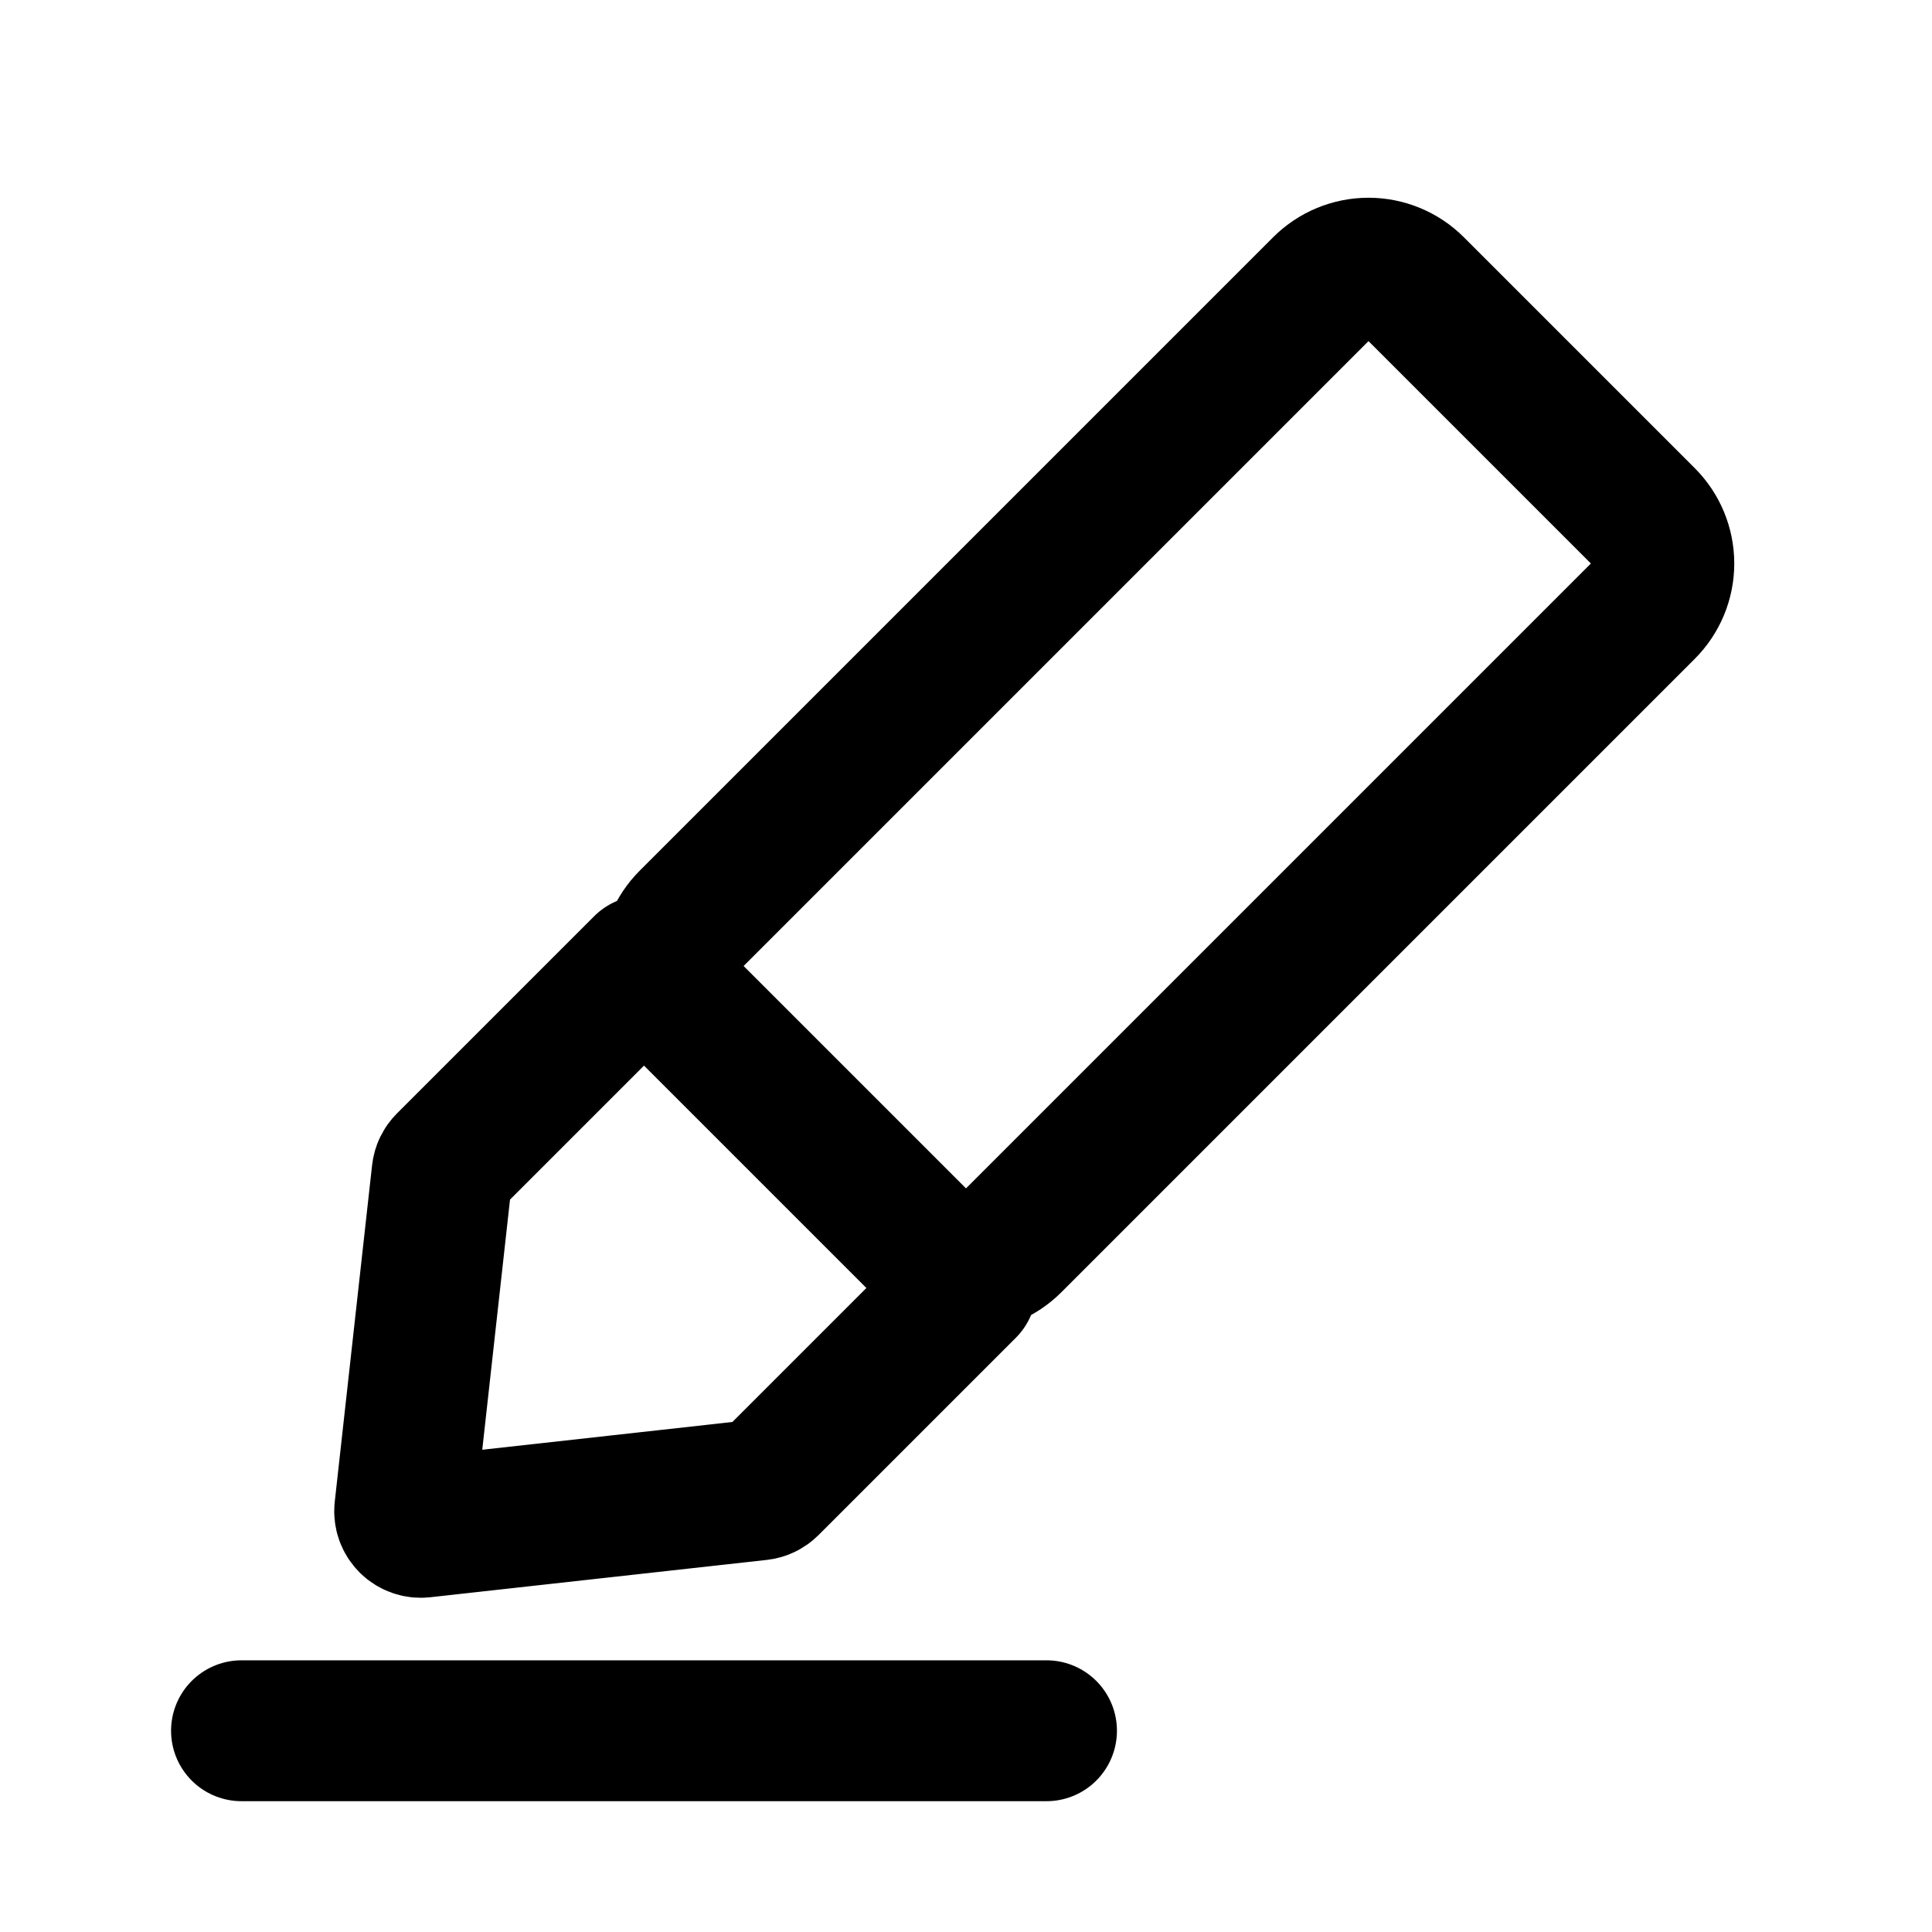
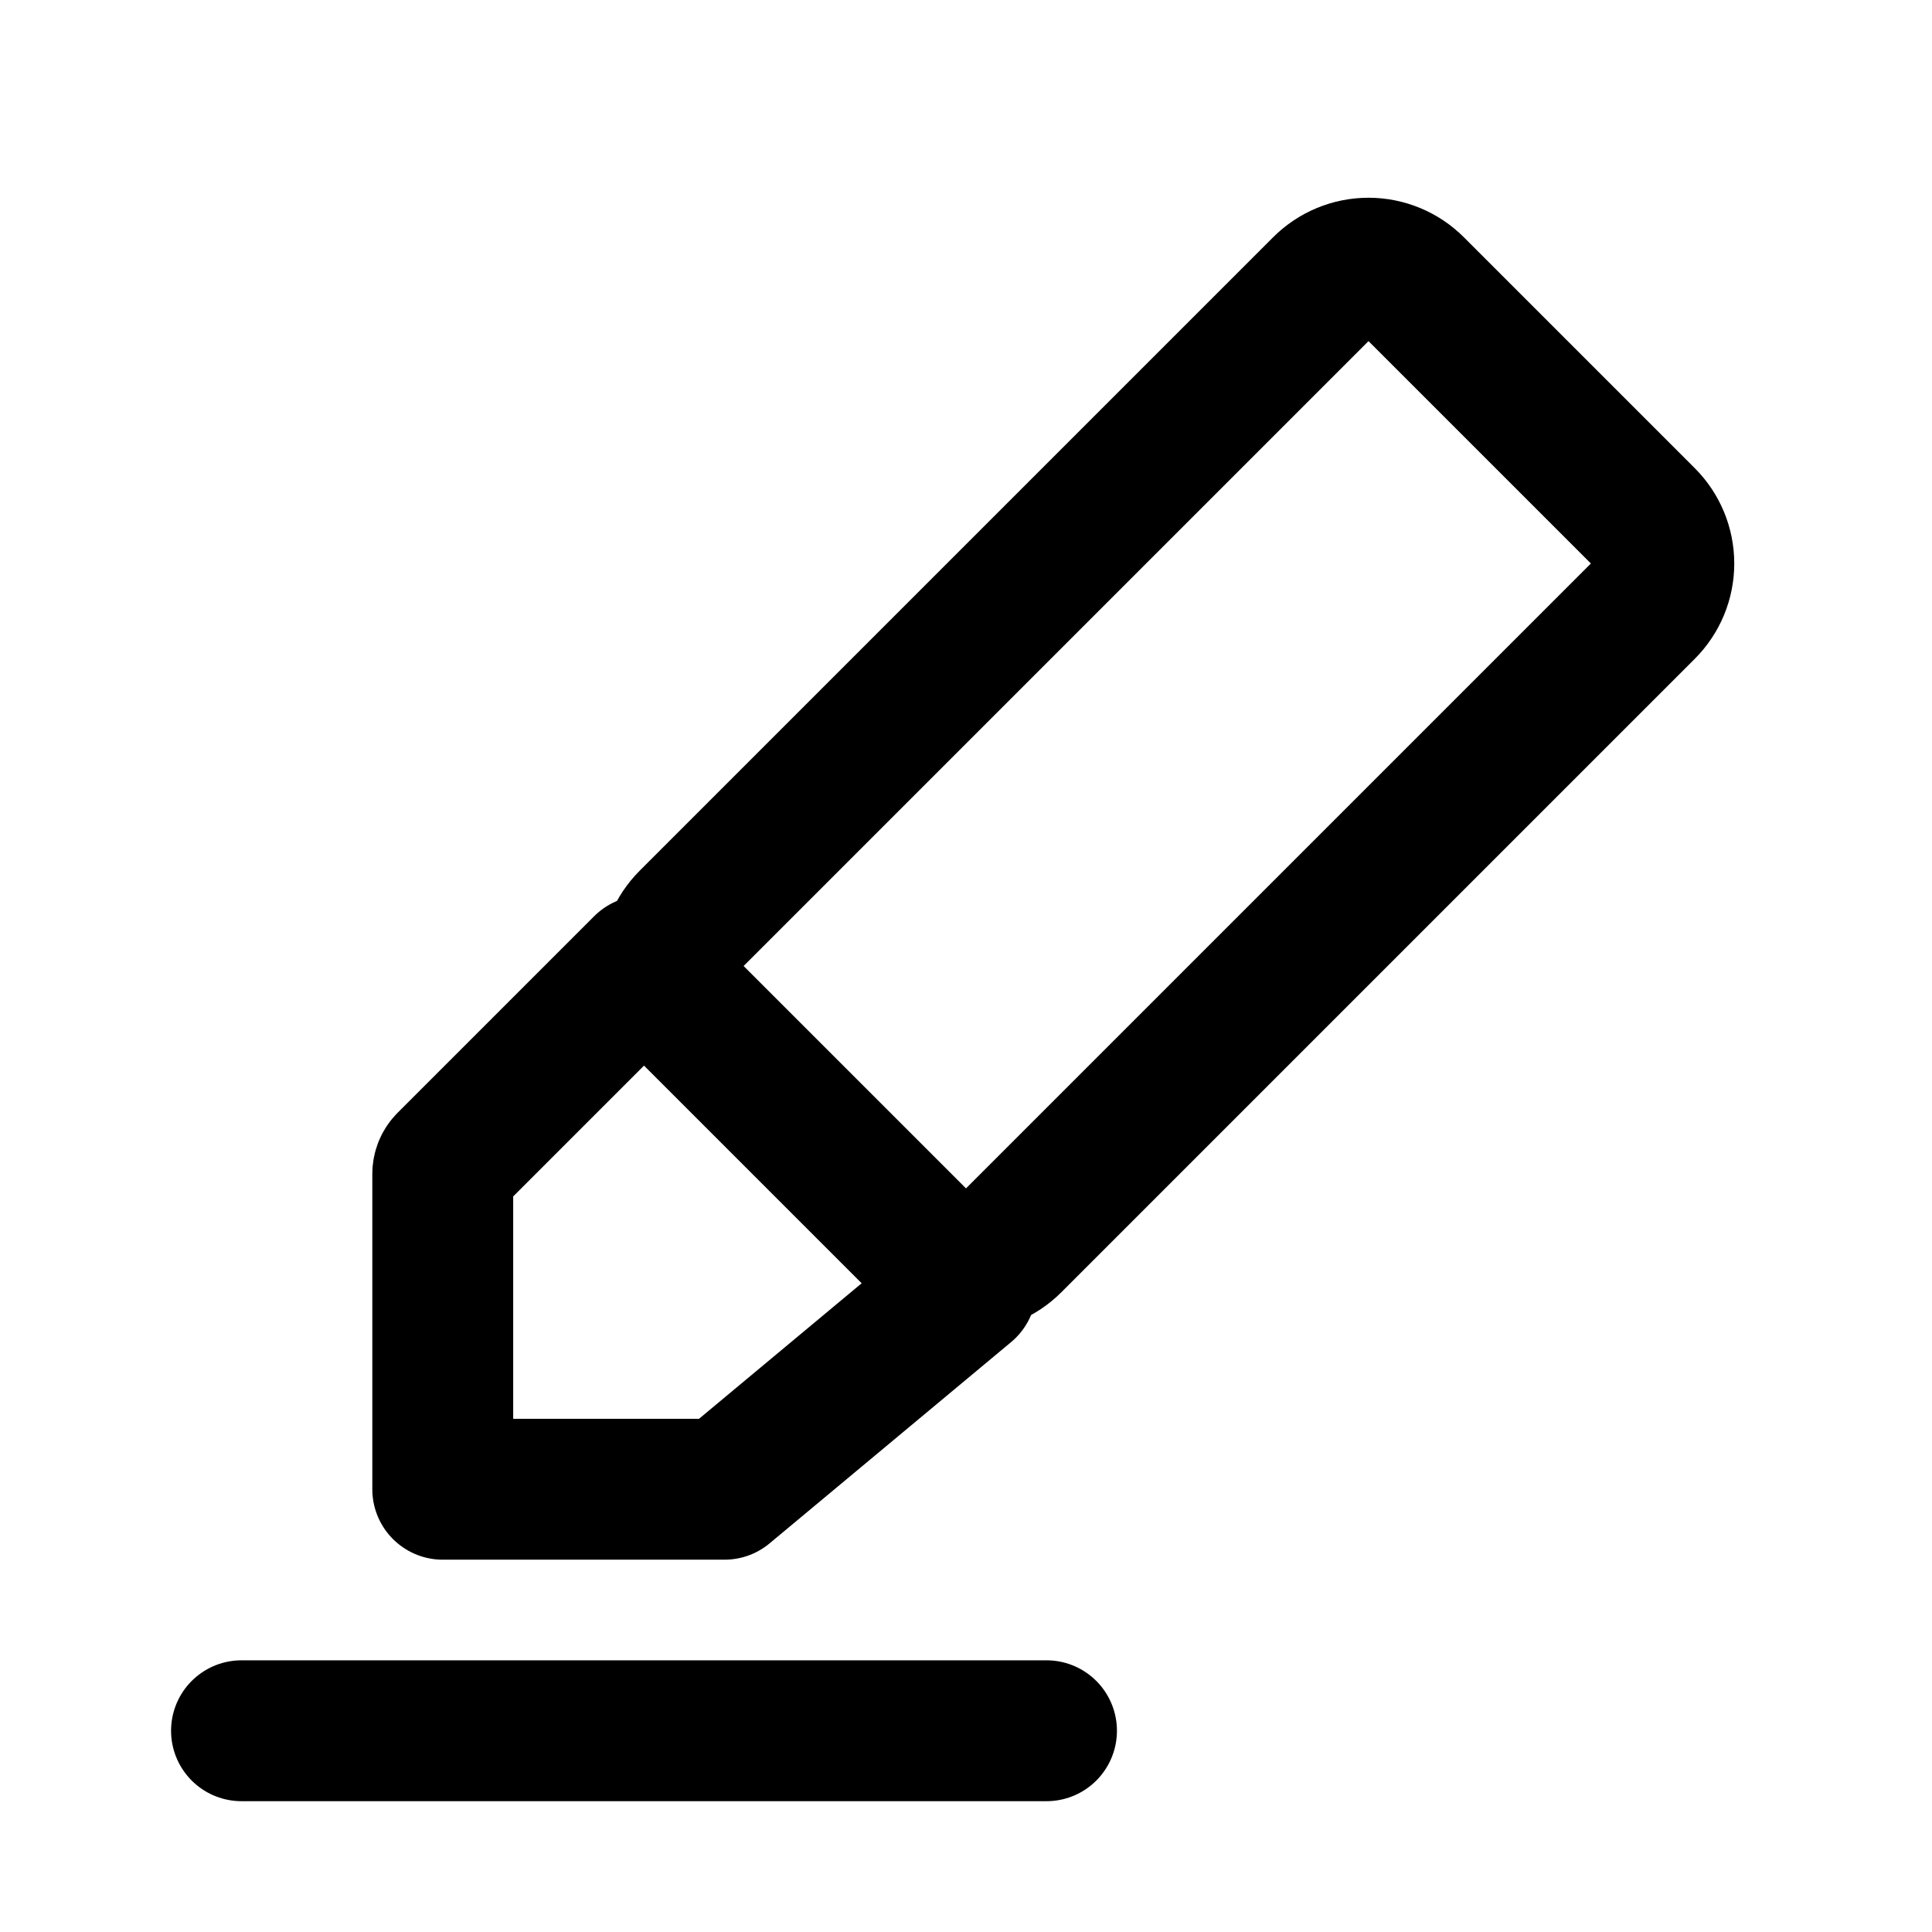
<svg xmlns="http://www.w3.org/2000/svg" width="24" height="24" viewBox="0 0 24 24" fill="none" stroke="currentColor" color="currentColor" stroke-width="1.75" stroke-linecap="round" stroke-linejoin="round" stroke-miterlimit="3" focusable="false" aria-hidden="true">
  <path d="M8.566 11.434L16.434 3.566A0.8 0.8 0 0 1 17.566 3.566L20.434 6.434A0.8 0.8 0 0 1 20.434 7.566L12.566 15.434A0.8 0.8 0 0 1 11.434 15.434L8.566 12.566A0.8 0.8 0 0 1 8.566 11.434Z" />
-   <path d="M8 12L5.55 14.45A0.2 0.2 0 0 0 5.492 14.57L5.028 18.752A0.2 0.2 0 0 0 5.248 18.972L9.43 18.508A0.2 0.2 0 0 0 9.55 18.45L12 16" />
+   <path d="M8 12L5.559 14.441A0.2 0.2 0 0 0 5.5 14.583L5.5 18.5L9 18.5L12 16" />
  <path d="M3 21.5L13 21.5" />
</svg>
